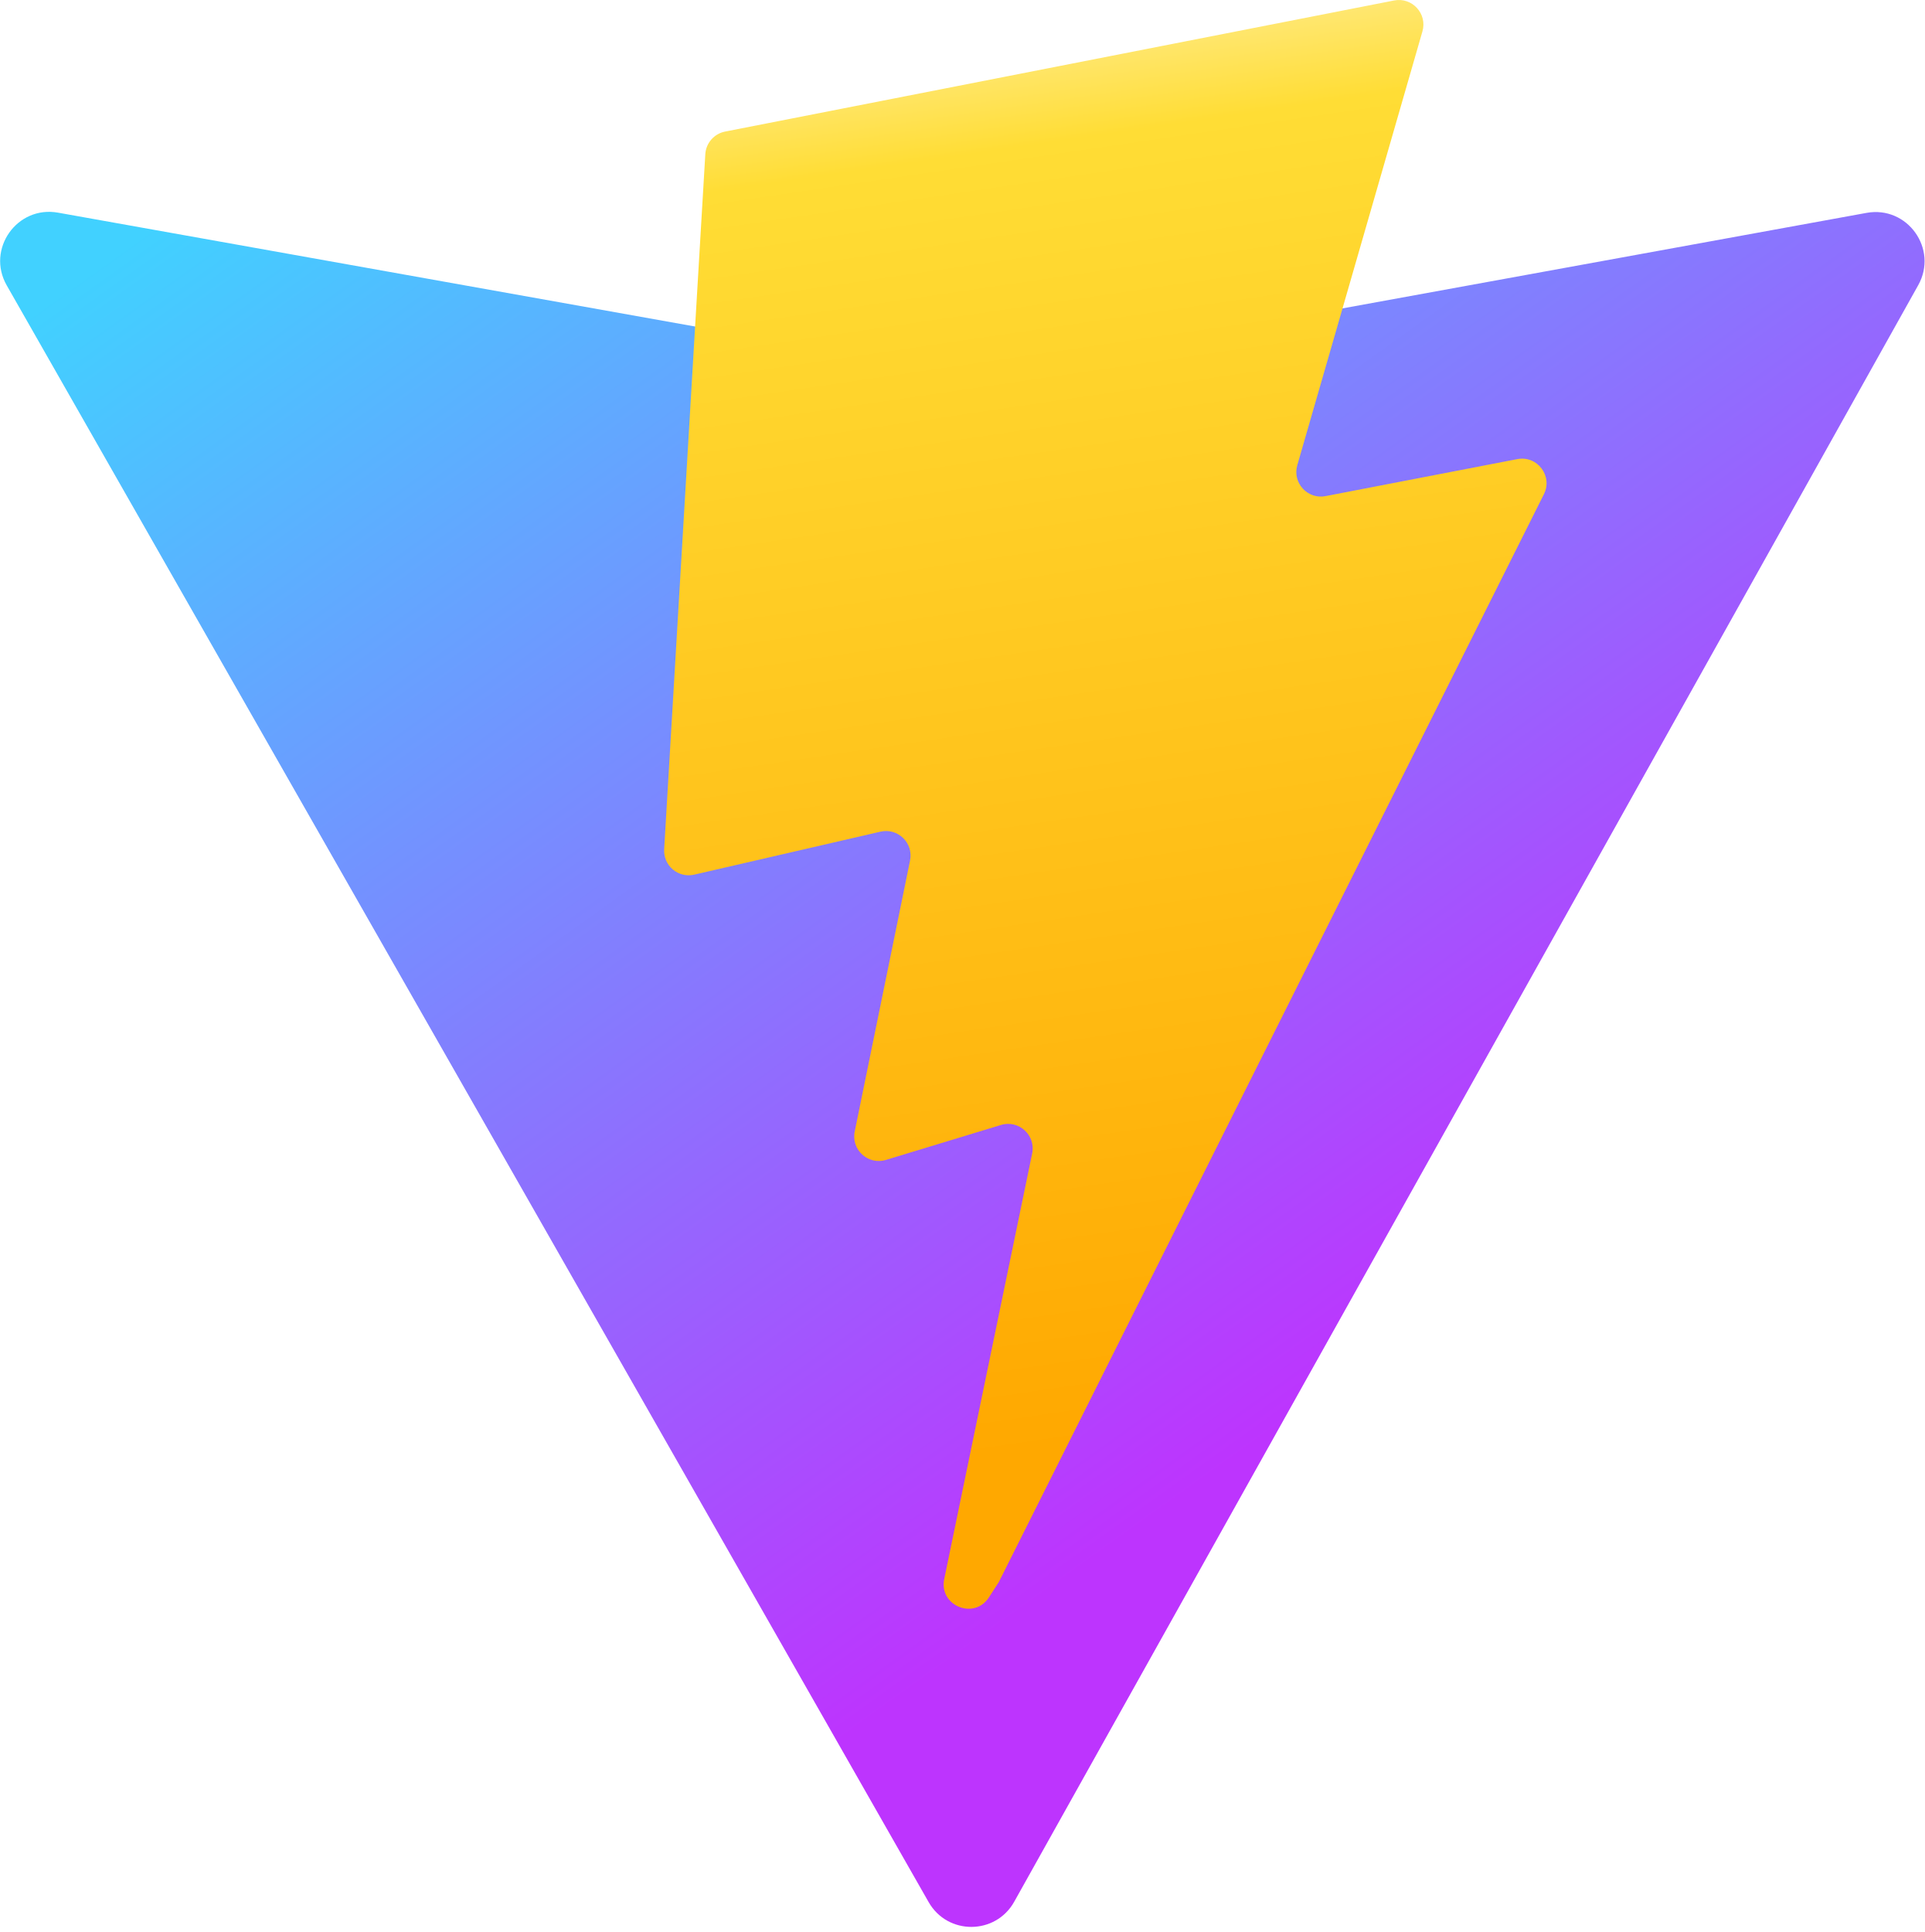
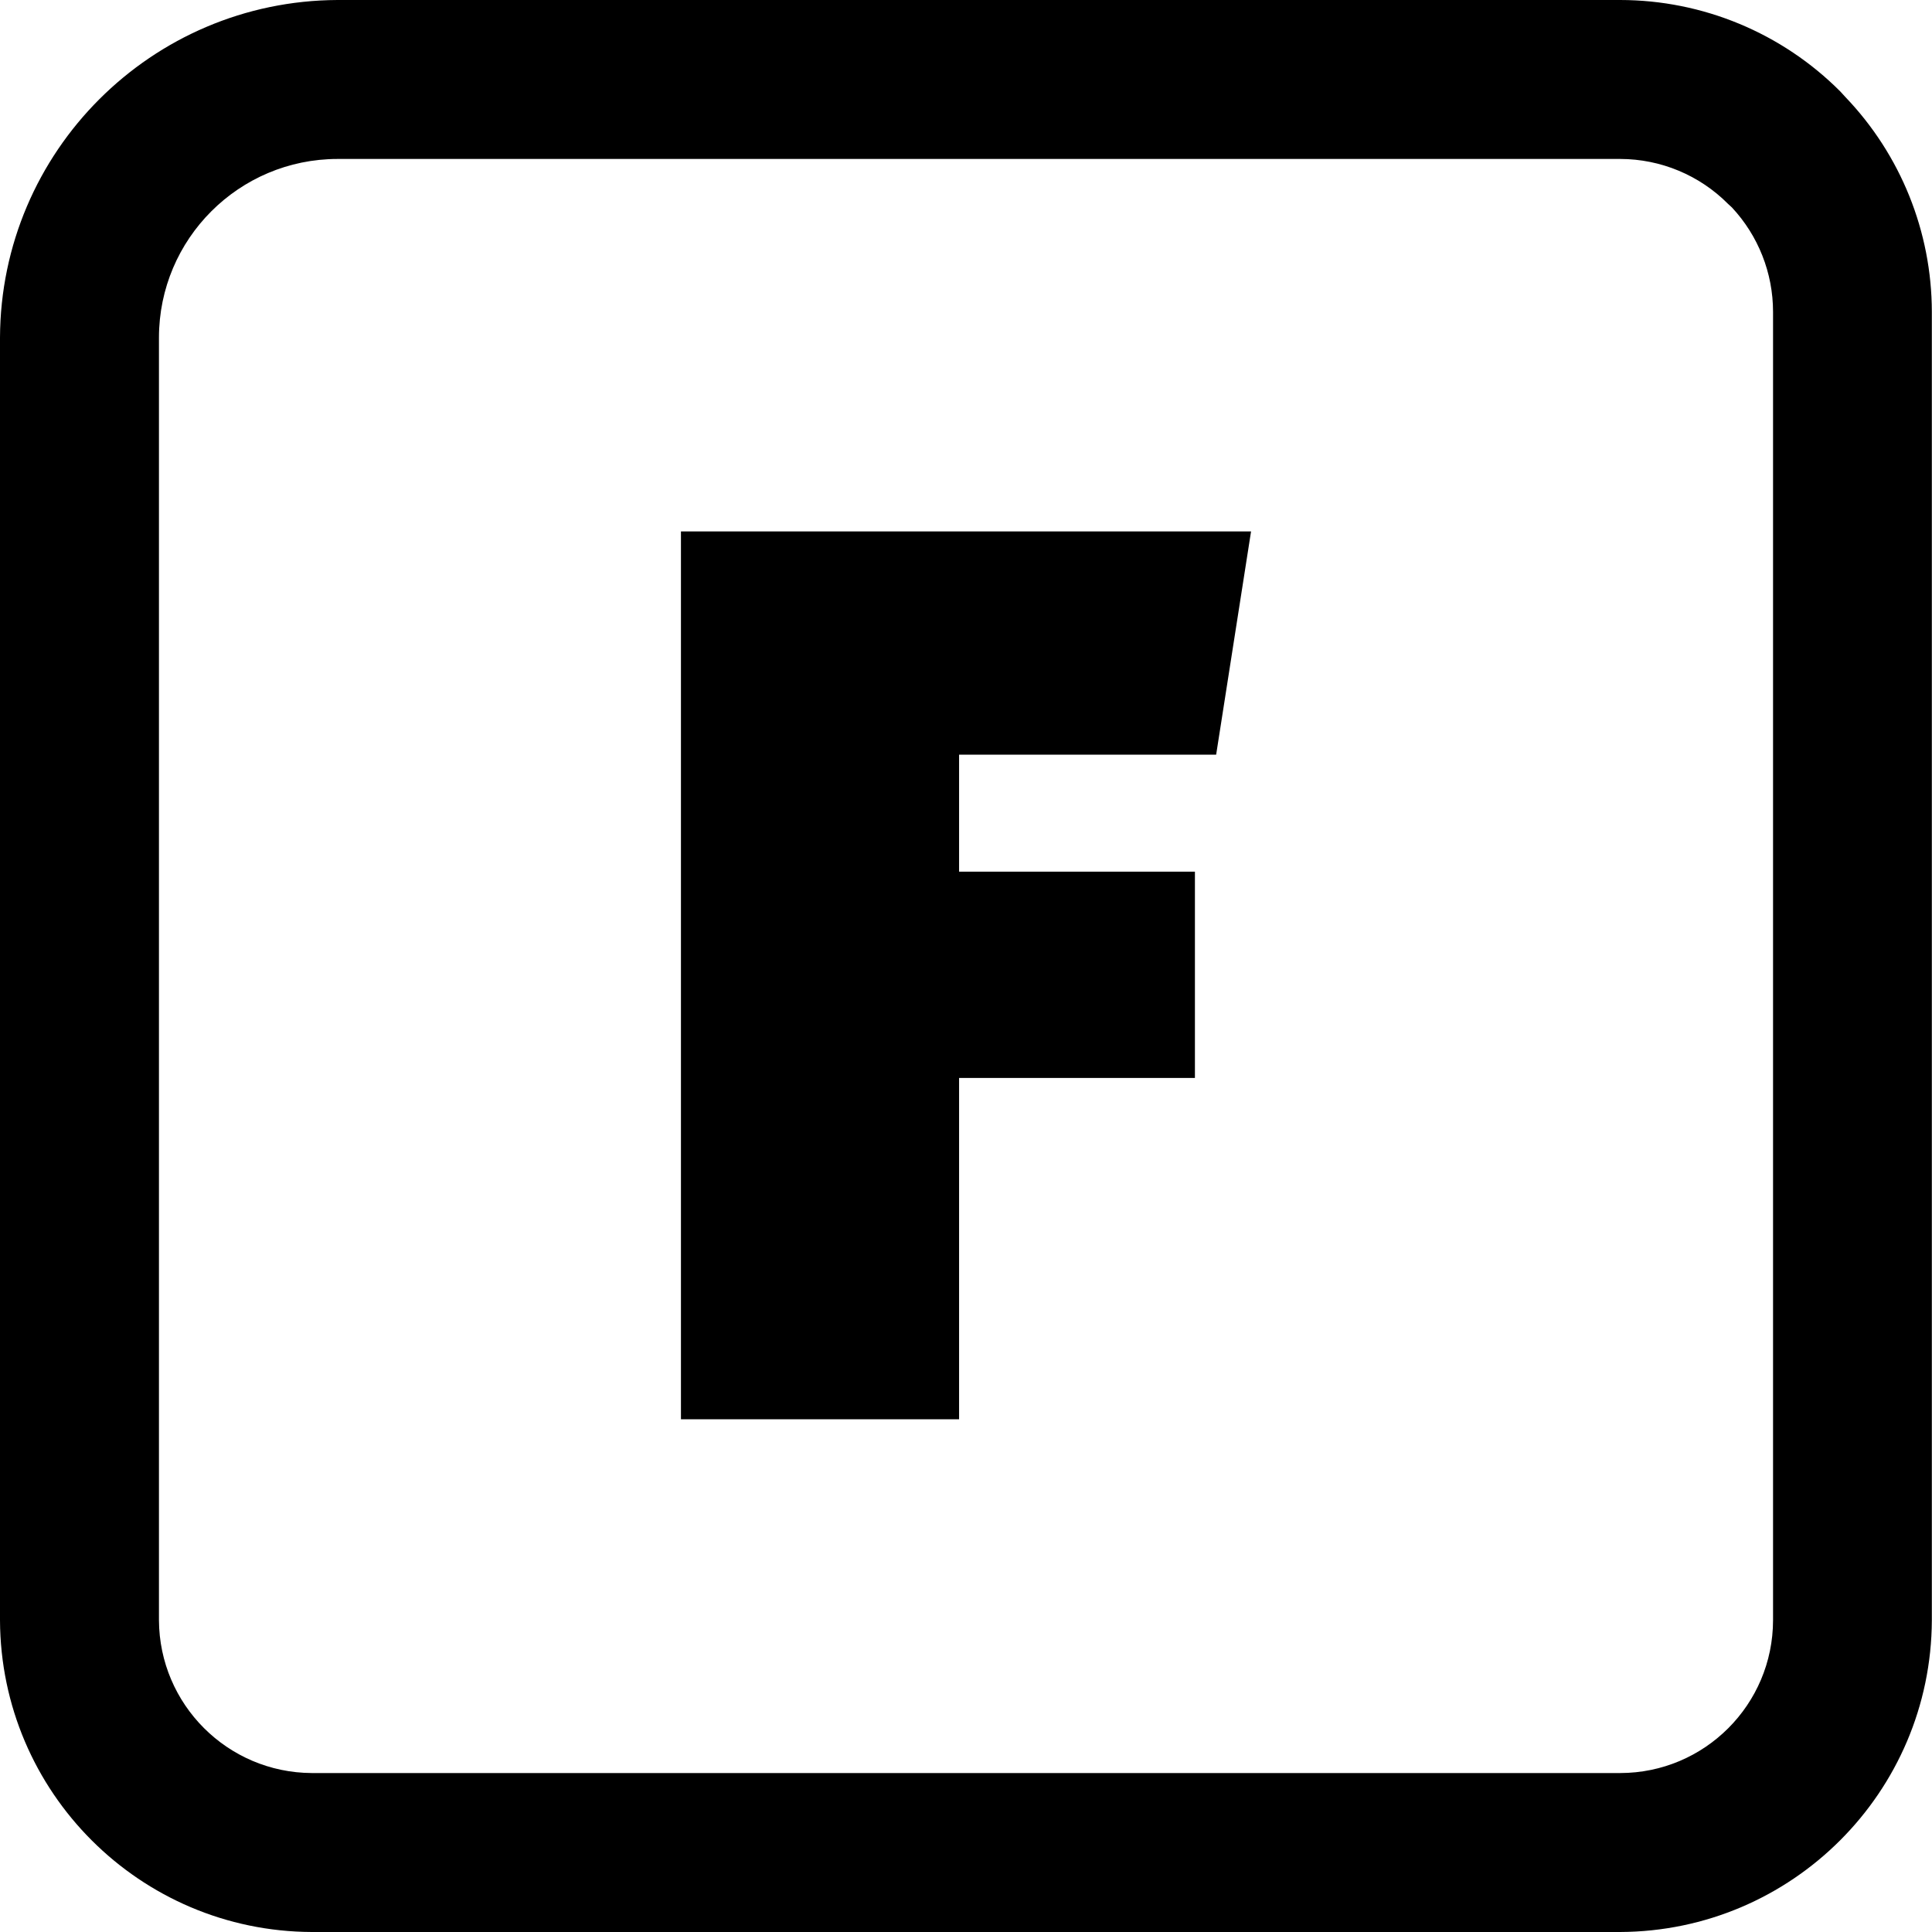
- <svg xmlns="http://www.w3.org/2000/svg" aria-hidden="true" role="img" class="iconify iconify--logos" width="31.88" height="32" preserveAspectRatio="xMidYMid meet" viewBox="0 0 256 257">
-   <defs>
-     <linearGradient id="IconifyId1813088fe1fbc01fb466" x1="-.828%" x2="57.636%" y1="7.652%" y2="78.411%">
-       <stop offset="0%" stop-color="#41D1FF" />
-       <stop offset="100%" stop-color="#BD34FE" />
-     </linearGradient>
-     <linearGradient id="IconifyId1813088fe1fbc01fb467" x1="43.376%" x2="50.316%" y1="2.242%" y2="89.03%">
-       <stop offset="0%" stop-color="#FFEA83" />
-       <stop offset="8.333%" stop-color="#FFDD35" />
-       <stop offset="100%" stop-color="#FFA800" />
-     </linearGradient>
-   </defs>
-   <path fill="url(#IconifyId1813088fe1fbc01fb466)" d="M255.153 37.938L134.897 252.976c-2.483 4.44-8.862 4.466-11.382.048L.875 37.958c-2.746-4.814 1.371-10.646 6.827-9.67l120.385 21.517a6.537 6.537 0 0 0 2.322-.004l117.867-21.483c5.438-.991 9.574 4.796 6.877 9.62Z" />
-   <path fill="url(#IconifyId1813088fe1fbc01fb467)" d="M185.432.063L96.44 17.501a3.268 3.268 0 0 0-2.634 3.014l-5.474 92.456a3.268 3.268 0 0 0 3.997 3.378l24.777-5.718c2.318-.535 4.413 1.507 3.936 3.838l-7.361 36.047c-.495 2.426 1.782 4.5 4.151 3.78l15.304-4.649c2.372-.72 4.652 1.36 4.15 3.788l-11.698 56.621c-.732 3.542 3.979 5.473 5.943 2.437l1.313-2.028l72.516-144.72c1.215-2.423-.88-5.186-3.54-4.672l-25.505 4.922c-2.396.462-4.435-1.77-3.759-4.114l16.646-57.705c.677-2.35-1.37-4.583-3.769-4.113Z" />
+ <svg xmlns="http://www.w3.org/2000/svg" id="Layer_1" data-name="Layer 1" viewBox="0 0 122.88 122.88">
+   <path d="M21.47,0h81.58a19.79,19.79,0,0,1,14,5.82l.32.35a19.79,19.79,0,0,1,5.5,13.66v83.22a19.91,19.91,0,0,1-19.83,19.83H19.83A19.91,19.91,0,0,1,0,103.05V21.47A21.56,21.56,0,0,1,21.47,0ZM76,68.56H61V90.27H43.31V33.8H79.57L77.35,48H61v7.44H76V68.56Zm27-58.45H21.47A11.37,11.37,0,0,0,10.11,21.47v81.58a9.77,9.77,0,0,0,9.72,9.72h83.22a9.73,9.73,0,0,0,9.72-9.72V19.83a9.73,9.73,0,0,0-2.62-6.64l-.24-.22a9.69,9.69,0,0,0-6.86-2.86Z" />
</svg>
